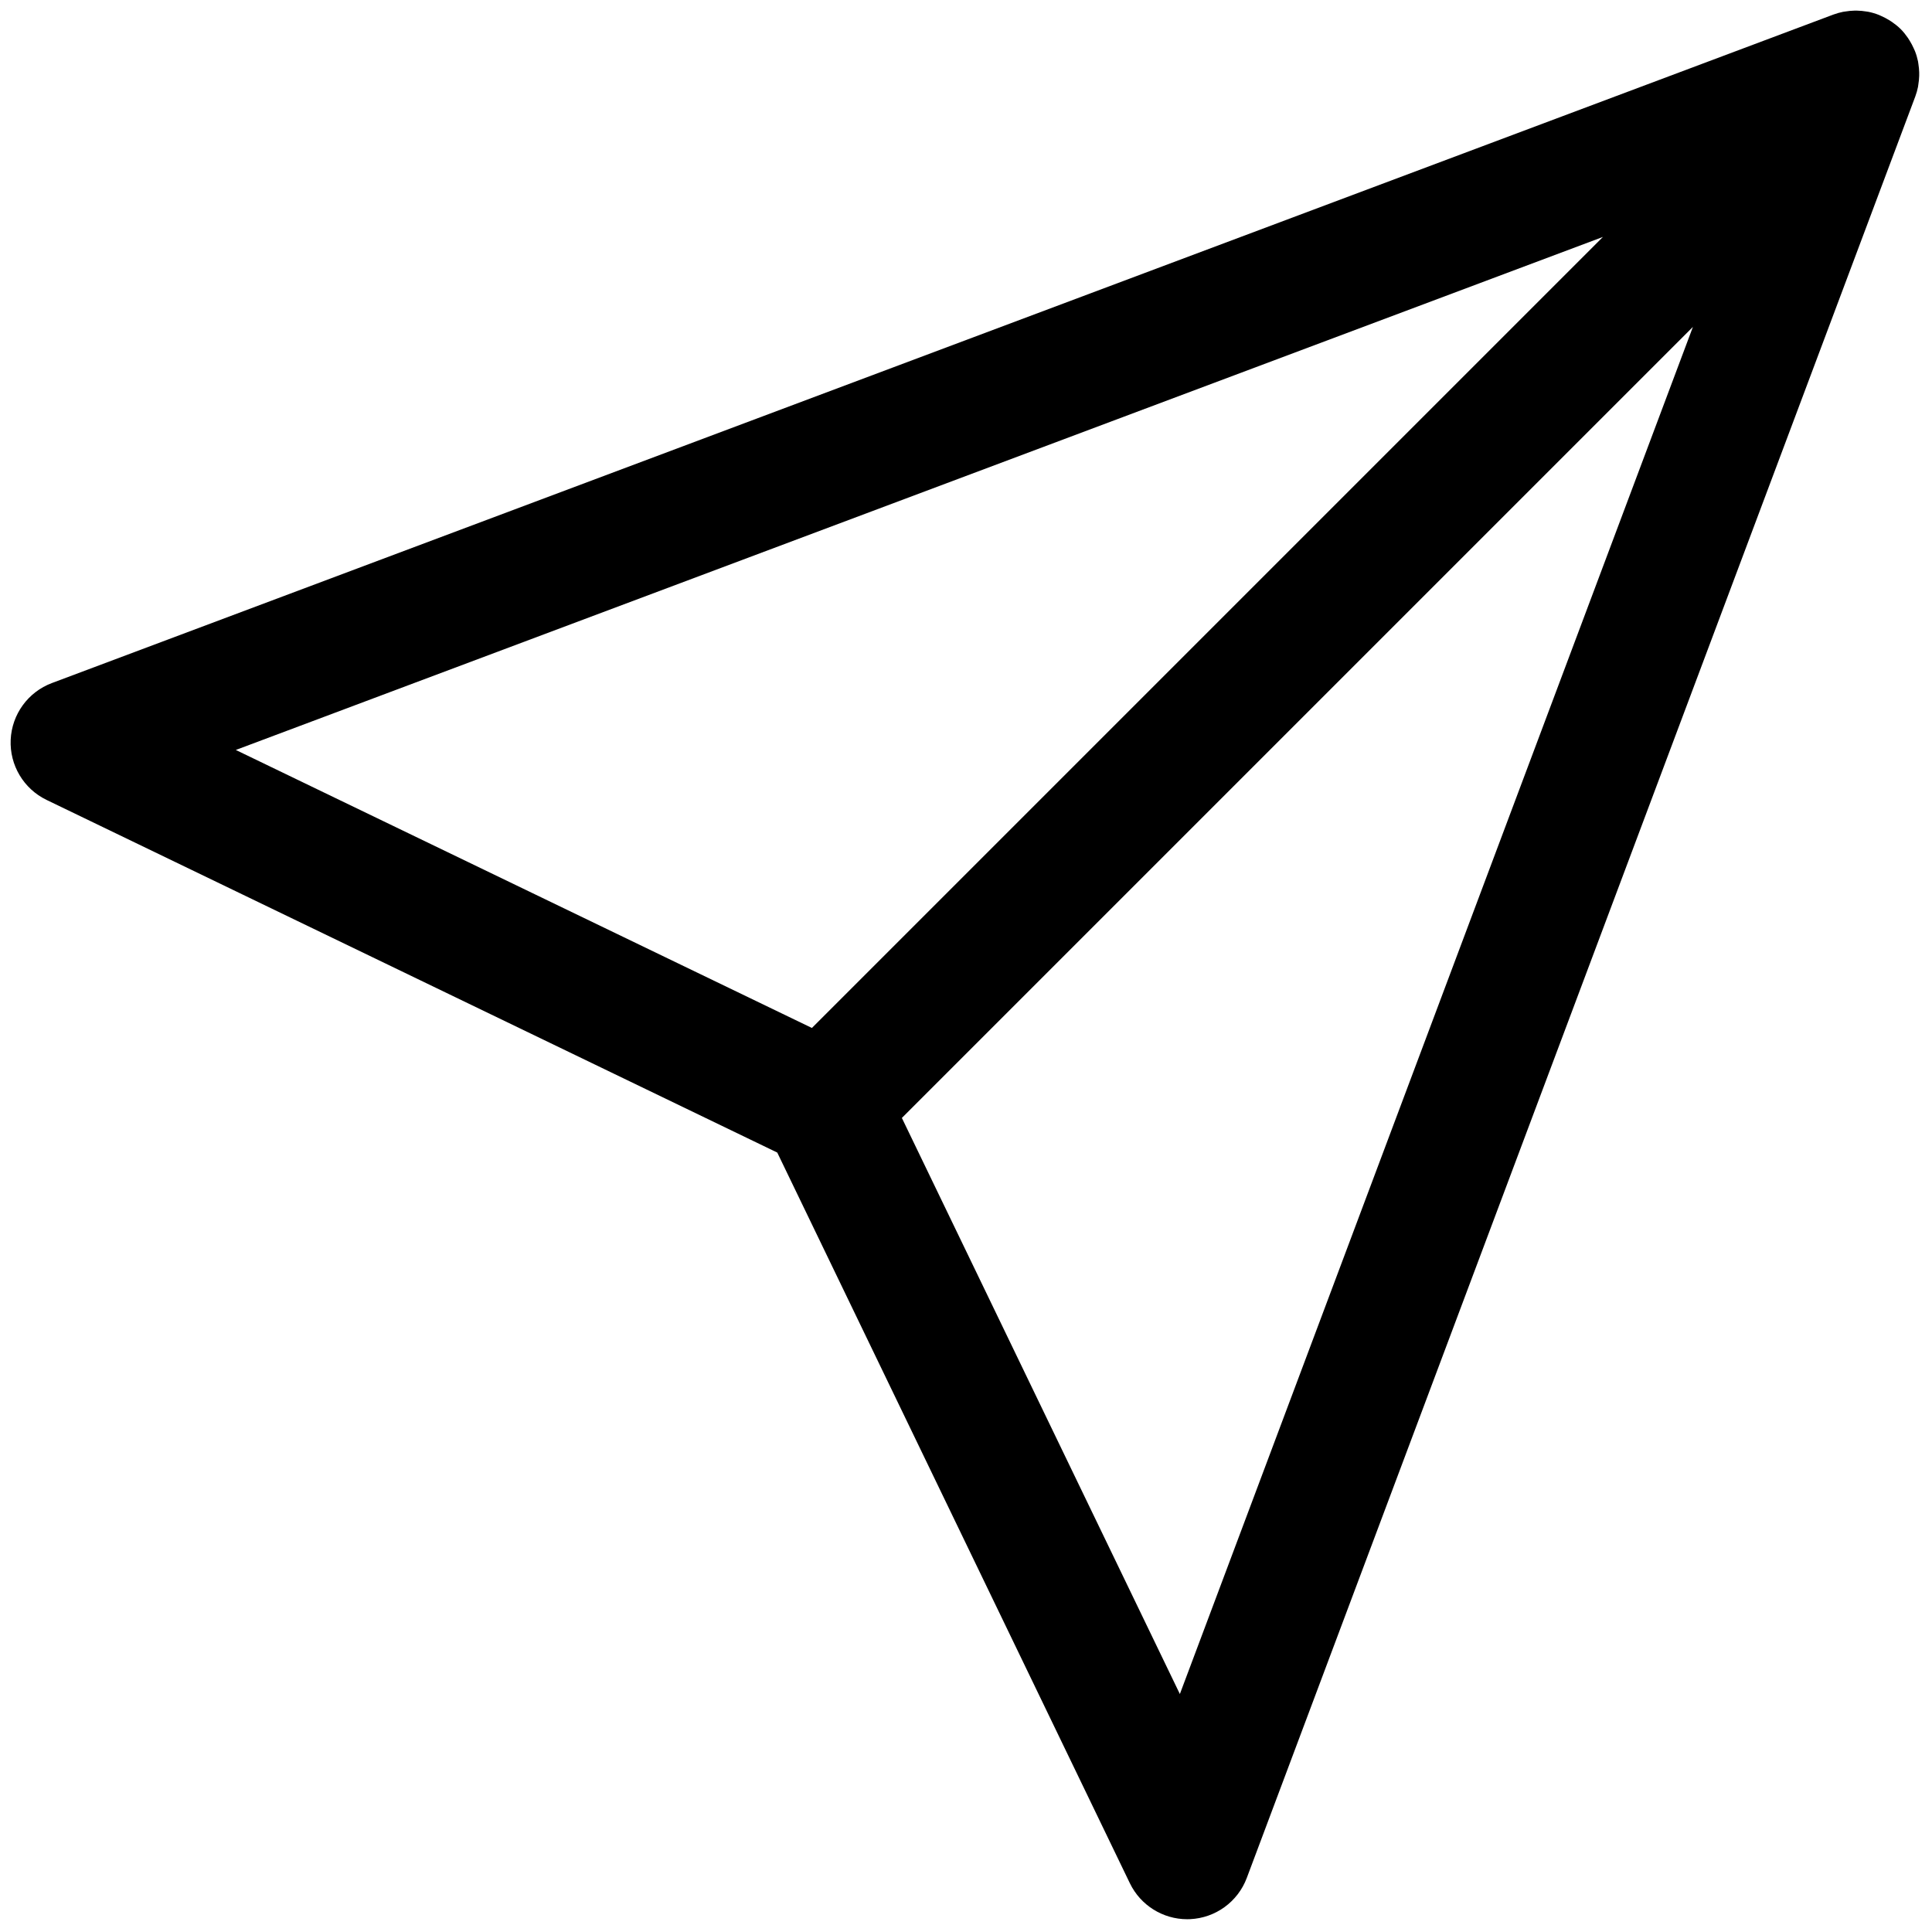
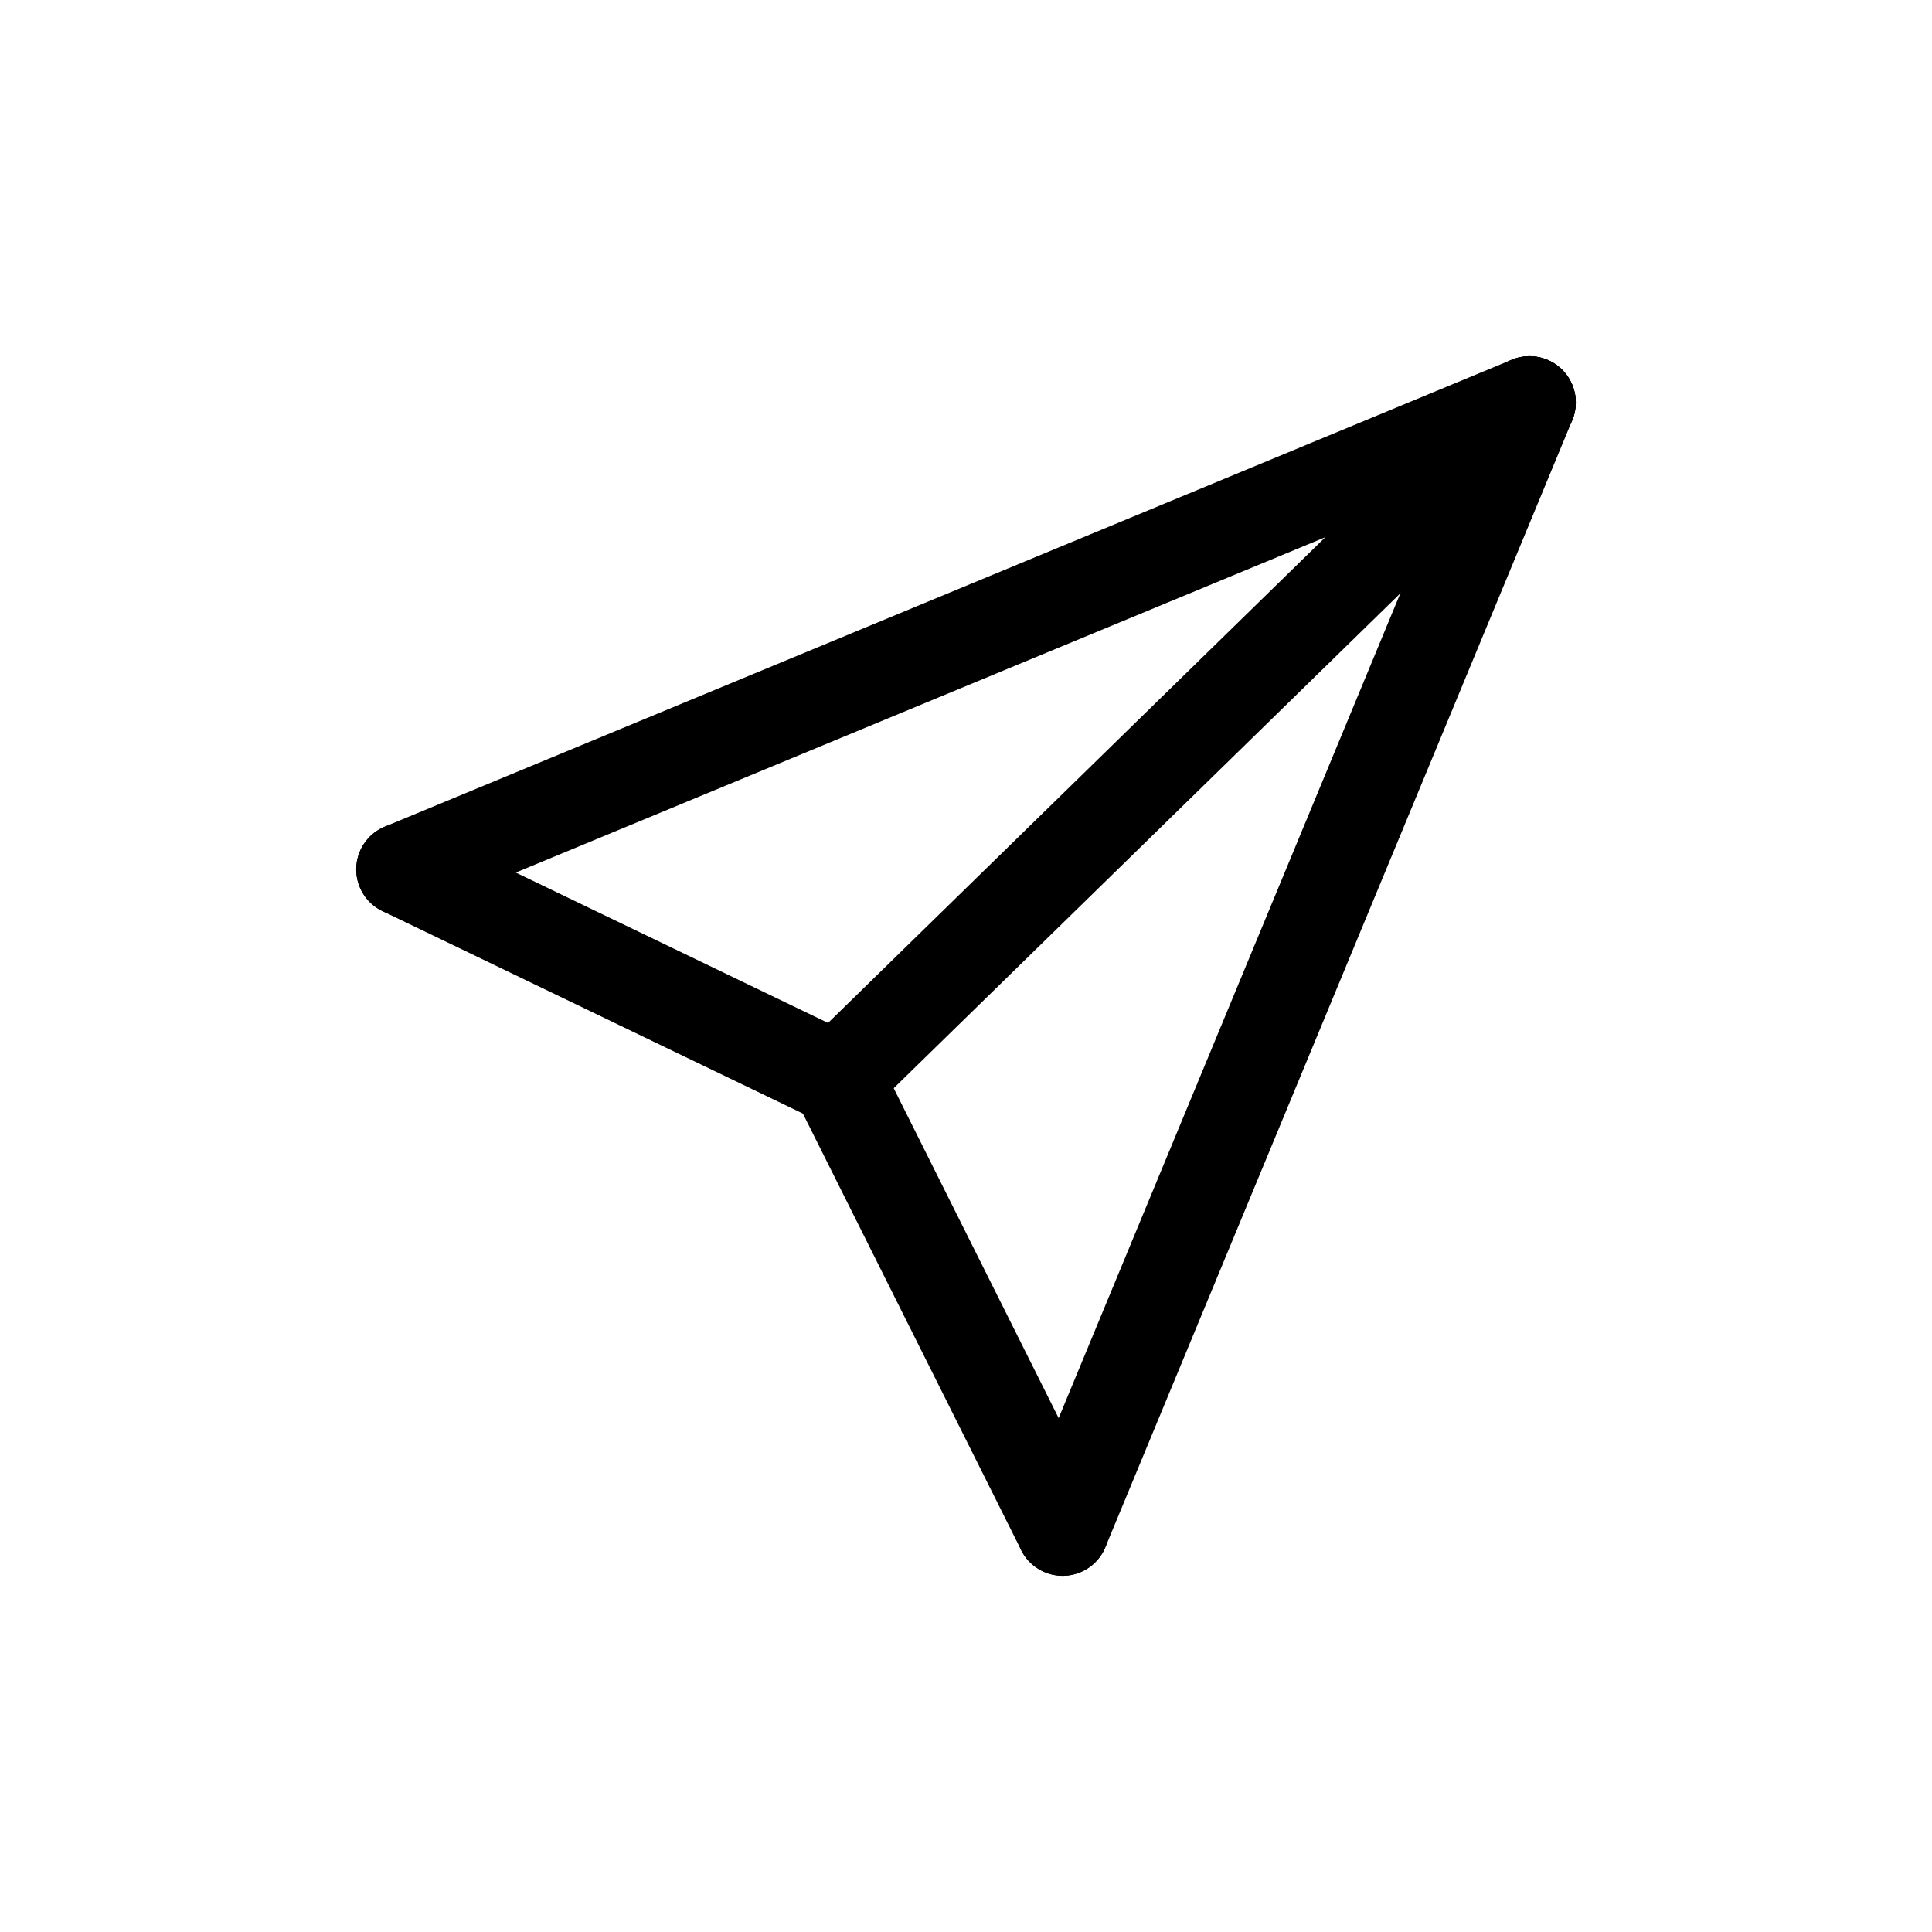
- <svg xmlns="http://www.w3.org/2000/svg" version="1.1" width="256" height="256" viewBox="0 0 256 256" xml:space="preserve">
-   <defs>
- </defs>
-   <g style="stroke: none; stroke-width: 0; stroke-dasharray: none; stroke-linecap: butt; stroke-linejoin: miter; stroke-miterlimit: 10; fill: none; fill-rule: nonzero; opacity: 1;" transform="translate(1.406593 1.406593) scale(2.81 2.81)">
-     <path d="M 89.999 3.075 C 90 3.02 90 2.967 89.999 2.912 c -0.004 -0.134 -0.017 -0.266 -0.038 -0.398 c -0.007 -0.041 -0.009 -0.081 -0.018 -0.122 c -0.034 -0.165 -0.082 -0.327 -0.144 -0.484 c -0.018 -0.046 -0.041 -0.089 -0.061 -0.134 c -0.053 -0.119 -0.113 -0.234 -0.182 -0.346 C 89.528 1.382 89.5 1.336 89.469 1.29 c -0.102 -0.147 -0.212 -0.288 -0.341 -0.417 c -0.13 -0.13 -0.273 -0.241 -0.421 -0.344 c -0.042 -0.029 -0.085 -0.056 -0.129 -0.082 c -0.118 -0.073 -0.239 -0.136 -0.364 -0.191 c -0.039 -0.017 -0.076 -0.037 -0.116 -0.053 c -0.161 -0.063 -0.327 -0.113 -0.497 -0.147 c -0.031 -0.006 -0.063 -0.008 -0.094 -0.014 c -0.142 -0.024 -0.285 -0.038 -0.429 -0.041 C 87.03 0 86.983 0 86.936 0.001 c -0.141 0.003 -0.282 0.017 -0.423 0.041 c -0.035 0.006 -0.069 0.008 -0.104 0.015 c -0.154 0.031 -0.306 0.073 -0.456 0.129 L 1.946 31.709 c -1.124 0.422 -1.888 1.473 -1.943 2.673 c -0.054 1.199 0.612 2.316 1.693 2.838 l 34.455 16.628 l 16.627 34.455 C 53.281 89.344 54.334 90 55.481 90 c 0.046 0 0.091 -0.001 0.137 -0.003 c 1.199 -0.055 2.251 -0.819 2.673 -1.943 L 89.815 4.048 c 0.056 -0.149 0.097 -0.3 0.128 -0.453 c 0.008 -0.041 0.011 -0.081 0.017 -0.122 C 89.982 3.341 89.995 3.208 89.999 3.075 z M 75.086 10.672 L 37.785 47.973 L 10.619 34.864 L 75.086 10.672 z M 55.136 79.381 L 42.027 52.216 l 37.302 -37.302 L 55.136 79.381 z" style="stroke: none; stroke-width: 1; stroke-dasharray: none; stroke-linecap: butt; stroke-linejoin: miter; stroke-miterlimit: 10; fill: rgb(0,0,0); fill-rule: nonzero; opacity: 1;" transform=" matrix(1 0 0 1 0 0) " stroke-linecap="round" />
-   </g>
+ <svg xmlns="http://www.w3.org/2000/svg" width="24" height="24" viewBox="0 0 24 24" fill="none" stroke="currentColor" stroke-width="1.15" stroke-linecap="round" stroke-linejoin="round">
+   <path d="M5 10.8 19 5" />
+   <path d="M19 5 13.2 19" />
+   <path d="M13.2 19 10.4 13.4" />
+   <path d="M10.4 13.4 5 10.8" />
+   <path d="M10.4 13.4 19 5" />
</svg>
